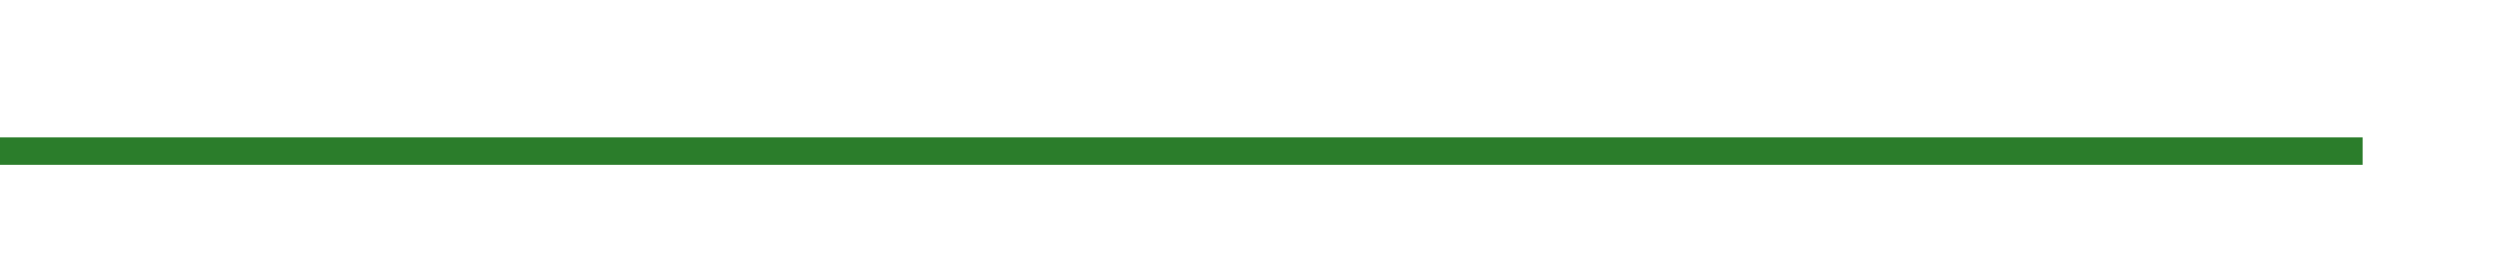
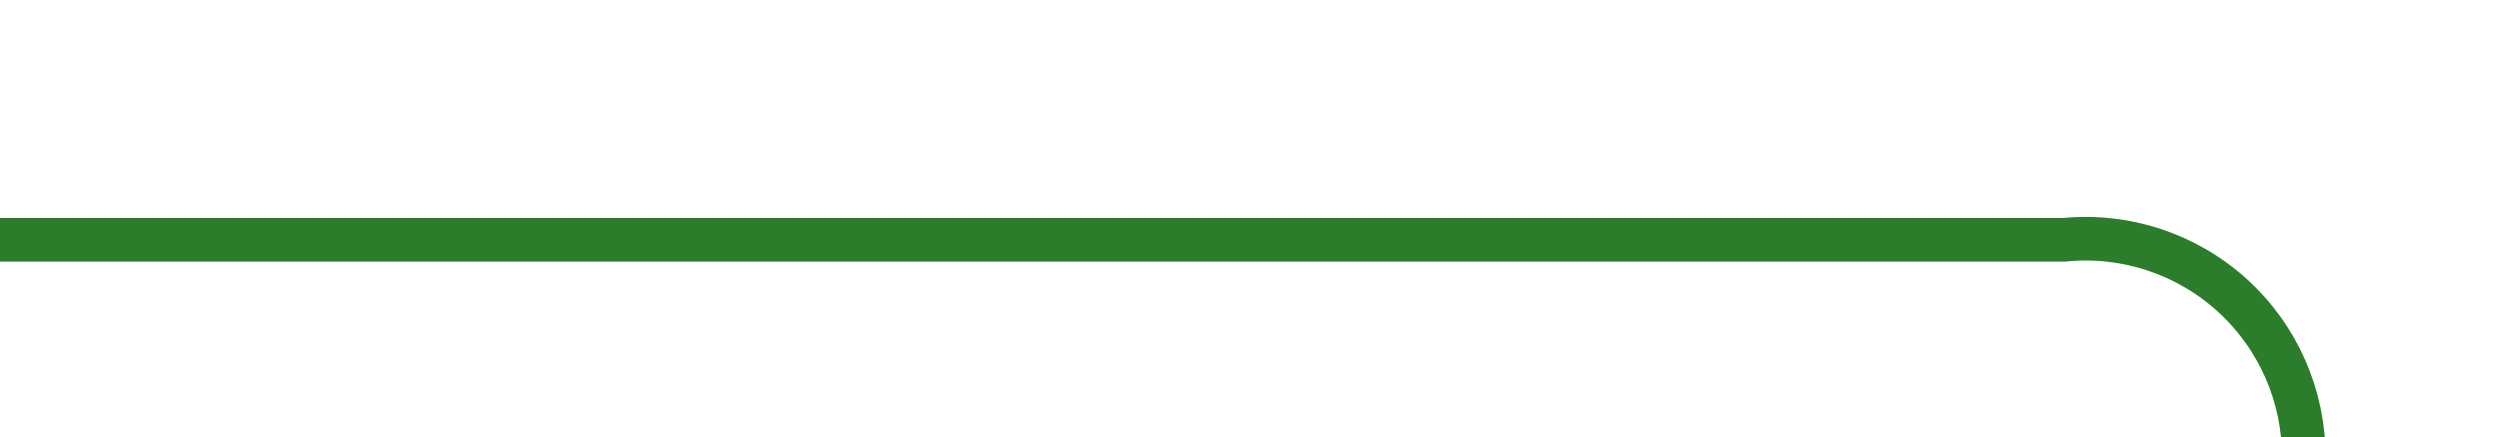
- <svg xmlns="http://www.w3.org/2000/svg" version="1.1" width="91px" height="10px" preserveAspectRatio="xMinYMid meet" viewBox="413 462  91 8">
-   <path d="M 413 466.5  L 499 466.5  " stroke-width="1" stroke="#2b7d2b" fill="none" />
+ <svg xmlns="http://www.w3.org/2000/svg" version="1.1" width="57.333px" height="10px" preserveAspectRatio="xMinYMid meet" viewBox="1665 447  57.333 8">
+   <path d="M 1665 451.5  L 1712.333 451.5  A 5 5 0 0 1 1717.833 456.5 L 1717.833 557  A 5 5 0 0 0 1722.833 562.5 L 1762 562.5  " stroke-width="1" stroke="#2b7d2b" fill="none" />
</svg>
